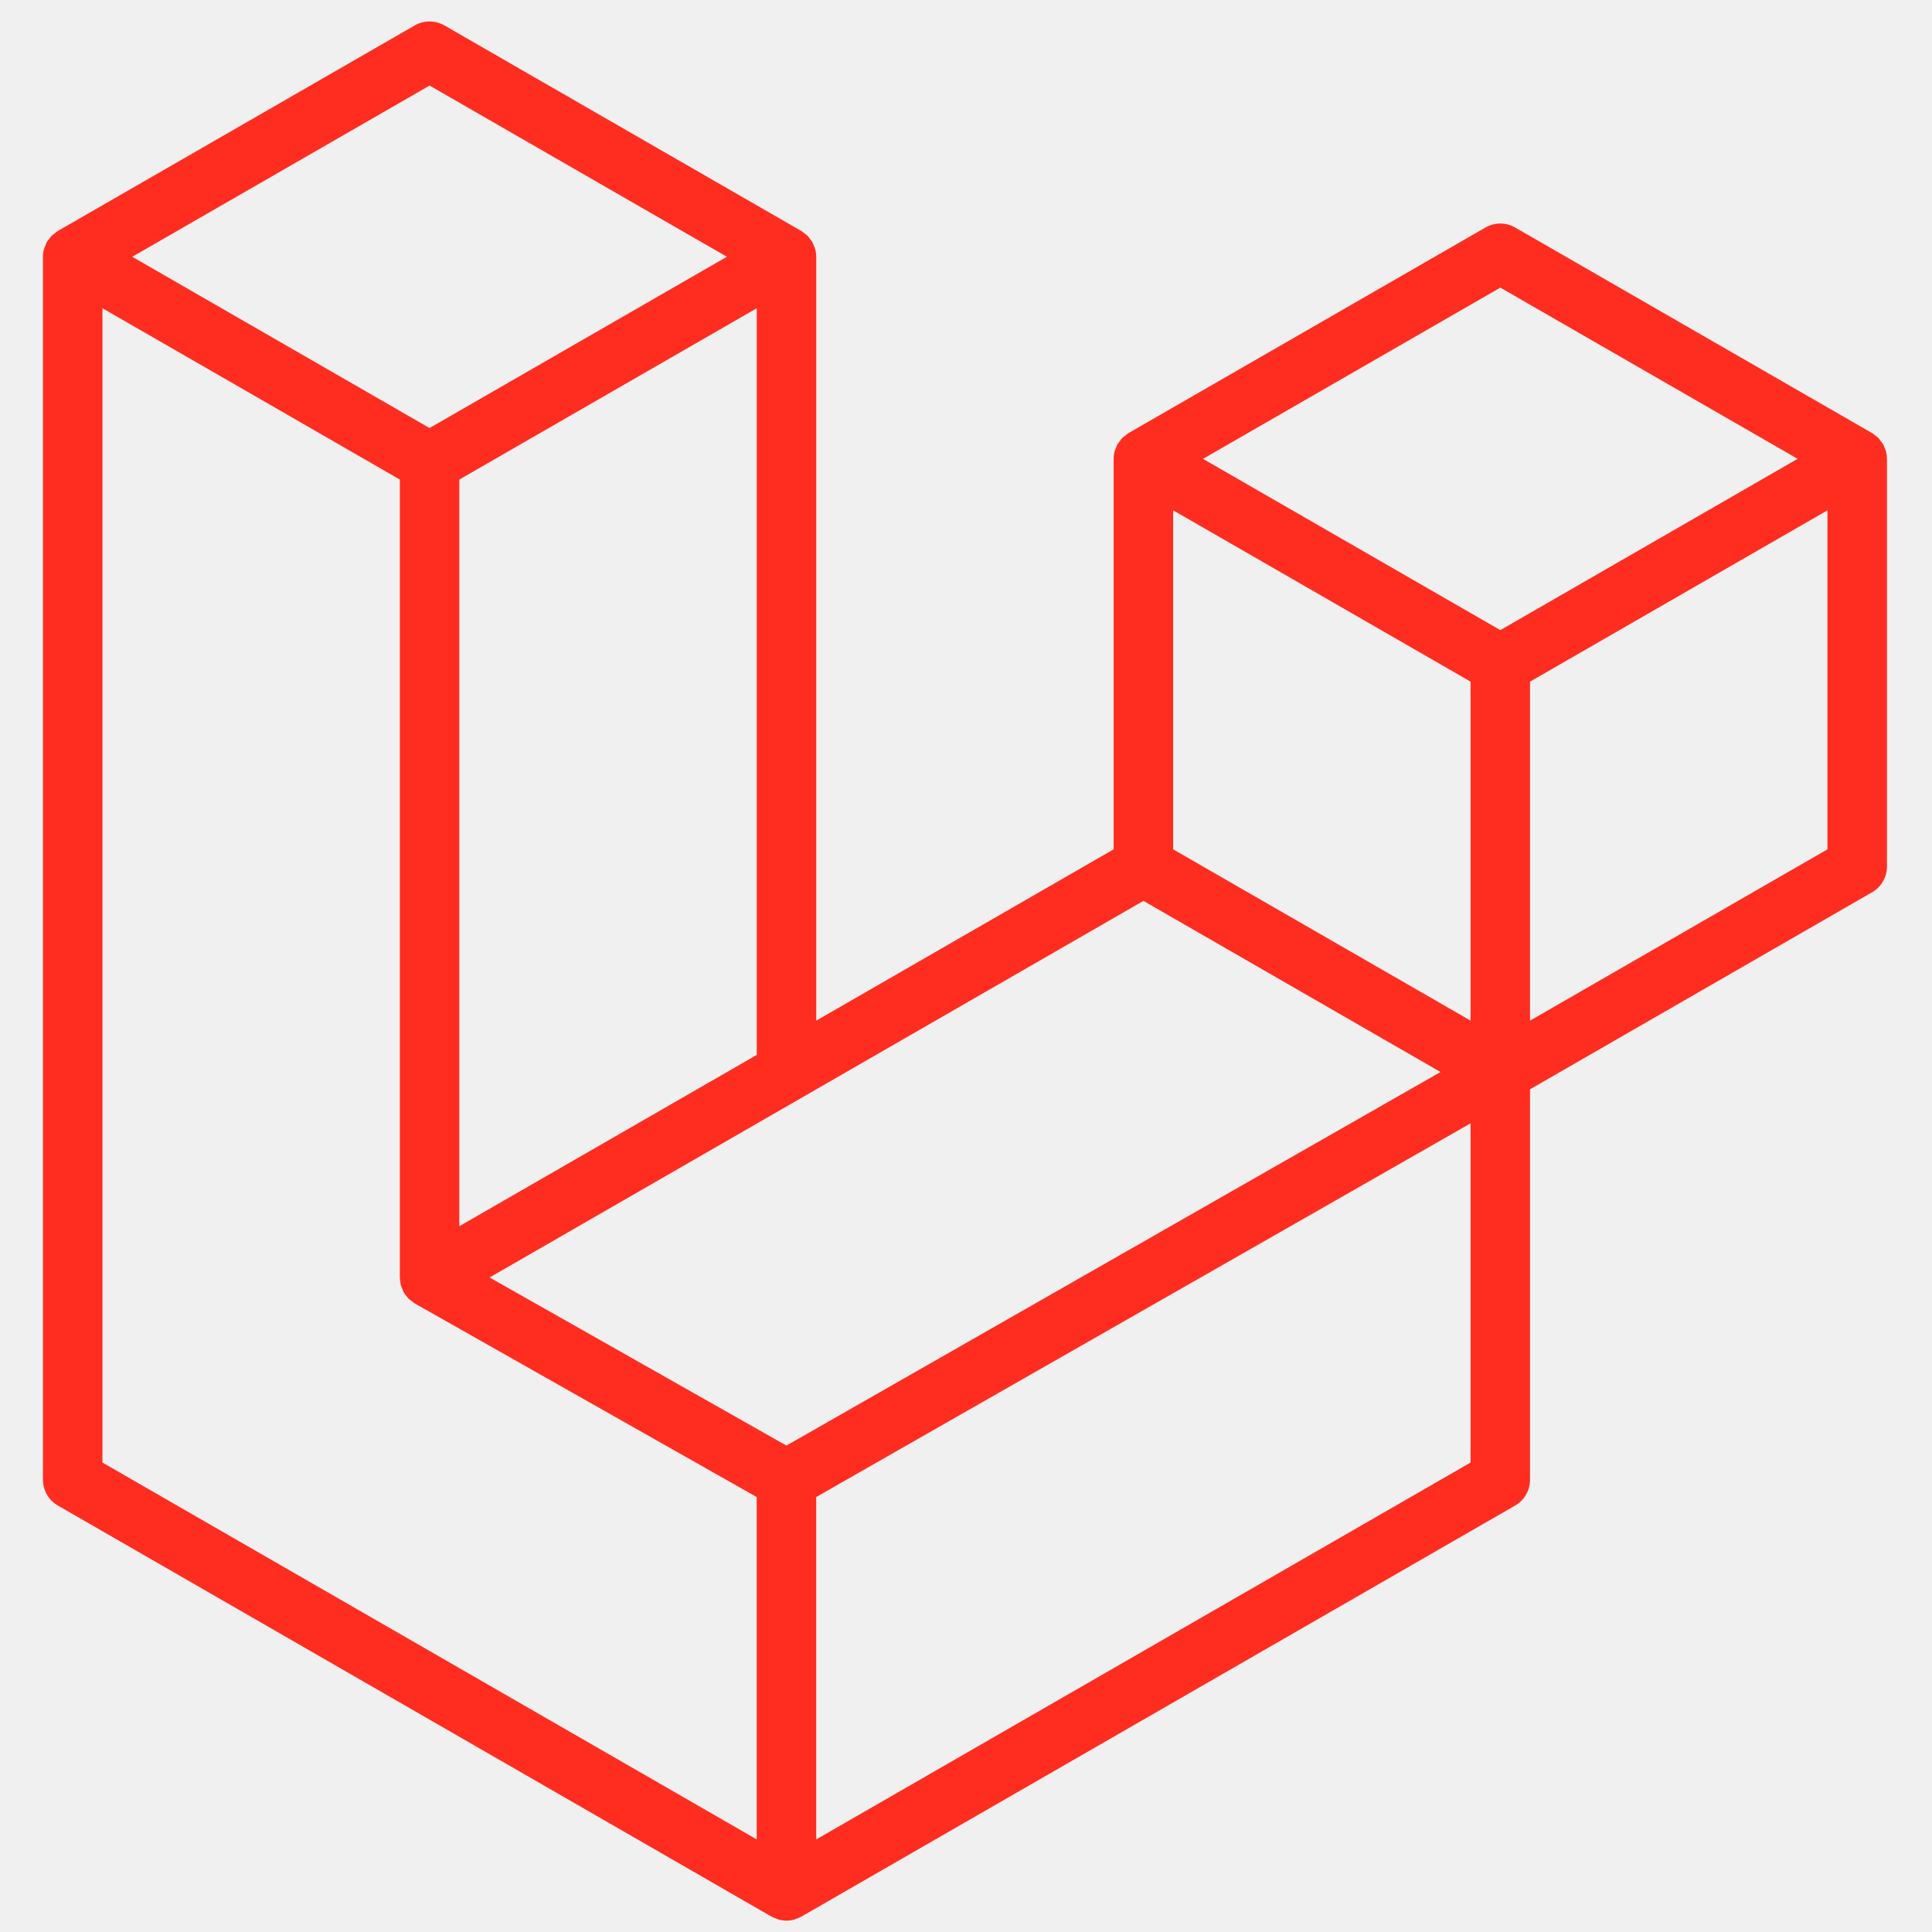
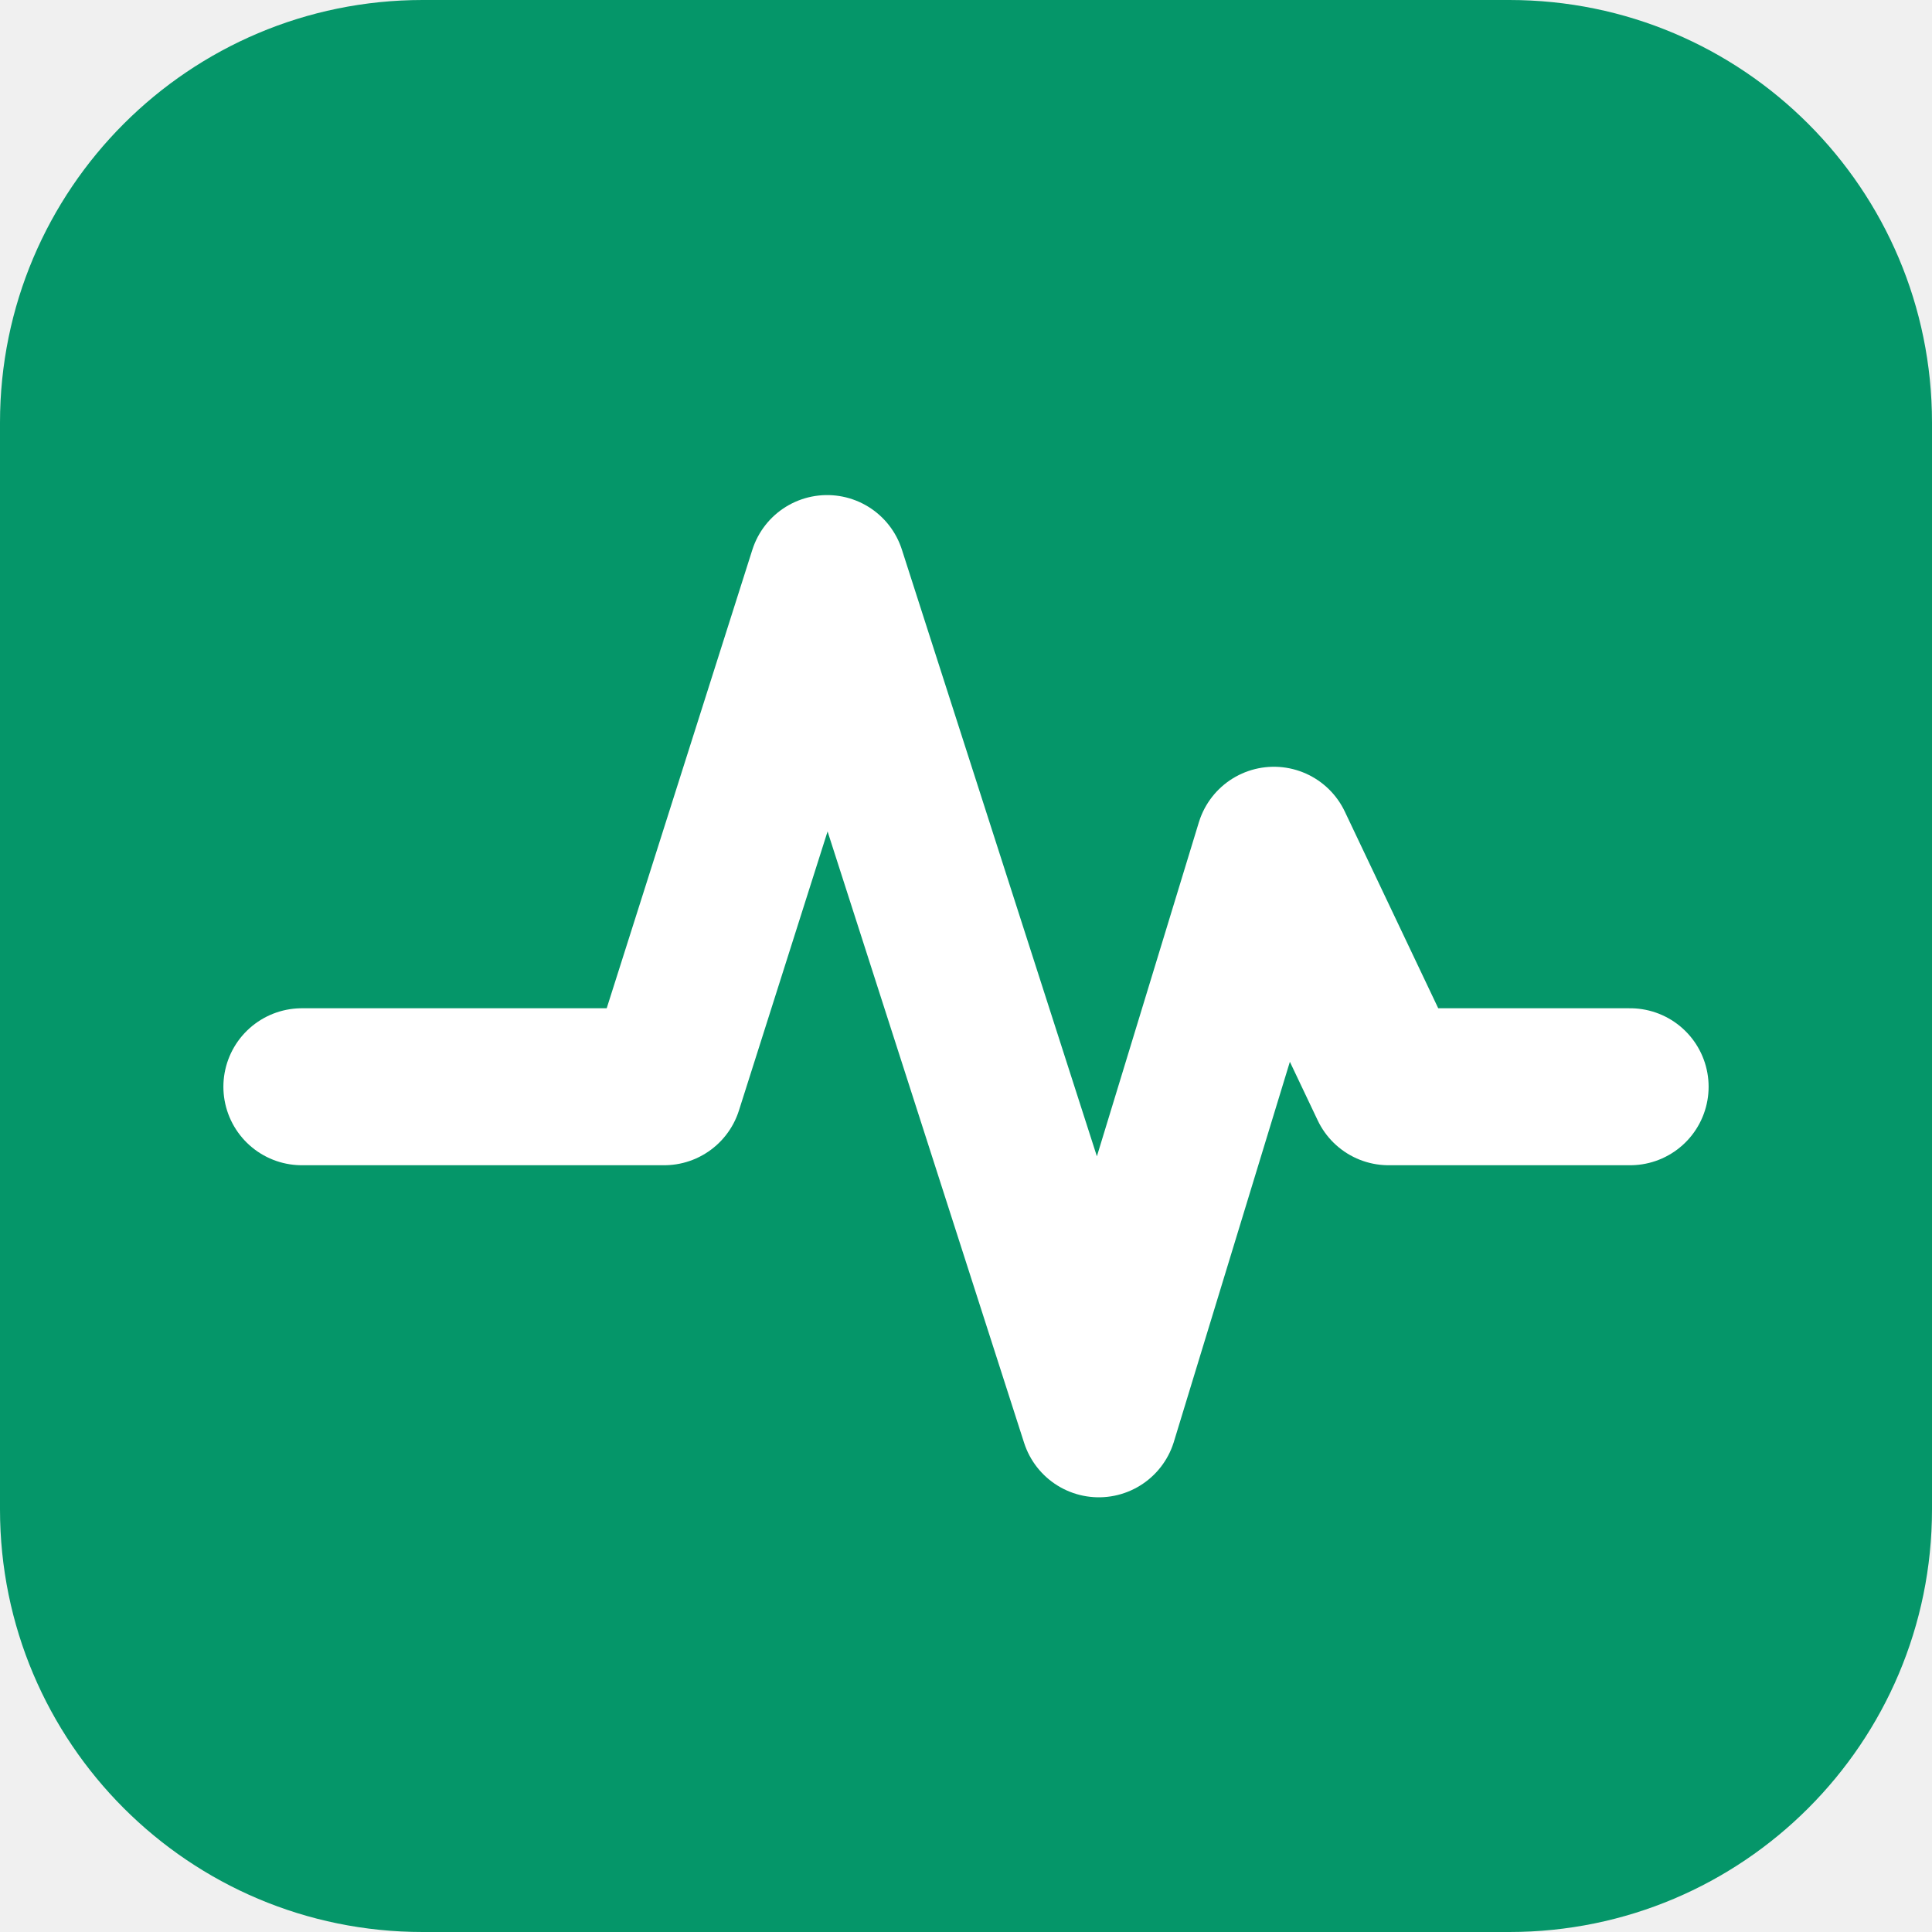
- <svg xmlns="http://www.w3.org/2000/svg" width="166" height="166" viewBox="0 0 166 166" fill="none">
-   <path fill-rule="evenodd" clip-rule="evenodd" d="M162.041 38.759C162.099 38.977 162.129 39.201 162.13 39.426V74.452C162.13 74.902 162.011 75.344 161.786 75.733C161.561 76.122 161.237 76.444 160.847 76.668L131.462 93.594V127.141C131.462 128.054 130.977 128.897 130.186 129.357L68.847 164.683C68.707 164.763 68.554 164.814 68.401 164.868C68.343 164.887 68.289 164.922 68.228 164.938C67.8 165.051 67.349 165.051 66.92 164.938C66.85 164.919 66.786 164.881 66.719 164.855C66.579 164.804 66.432 164.76 66.298 164.683L4.972 129.357C4.583 129.133 4.259 128.81 4.034 128.421C3.808 128.032 3.69 127.591 3.689 127.141L3.689 22.063C3.689 21.834 3.721 21.61 3.779 21.393C3.798 21.32 3.843 21.253 3.868 21.179C3.916 21.045 3.961 20.908 4.031 20.783C4.079 20.7 4.149 20.633 4.206 20.557C4.28 20.454 4.347 20.349 4.433 20.26C4.506 20.186 4.602 20.132 4.685 20.068C4.778 19.992 4.861 19.909 4.966 19.848L35.633 2.185C36.022 1.961 36.462 1.844 36.91 1.844C37.358 1.844 37.798 1.961 38.186 2.185L68.851 19.848H68.857C68.959 19.912 69.045 19.992 69.138 20.065C69.221 20.129 69.313 20.186 69.387 20.257C69.476 20.349 69.54 20.454 69.616 20.557C69.671 20.633 69.744 20.7 69.789 20.783C69.862 20.911 69.904 21.045 69.955 21.179C69.98 21.253 70.025 21.32 70.044 21.396C70.103 21.614 70.133 21.838 70.133 22.063V87.694L95.686 72.974V39.423C95.686 39.2 95.718 38.973 95.775 38.759C95.798 38.683 95.839 38.615 95.865 38.542C95.916 38.408 95.96 38.271 96.031 38.146C96.079 38.063 96.149 37.996 96.203 37.92C96.279 37.818 96.343 37.712 96.433 37.623C96.506 37.549 96.599 37.495 96.681 37.431C96.777 37.355 96.86 37.272 96.962 37.211L127.633 19.548C128.021 19.324 128.461 19.206 128.91 19.206C129.358 19.206 129.798 19.324 130.186 19.548L160.85 37.211C160.959 37.275 161.042 37.355 161.137 37.428C161.217 37.492 161.31 37.549 161.383 37.62C161.473 37.712 161.536 37.818 161.613 37.92C161.67 37.996 161.741 38.063 161.785 38.146C161.859 38.271 161.9 38.408 161.951 38.542C161.98 38.615 162.021 38.683 162.041 38.759ZM157.018 72.974V43.848L146.287 50.028L131.462 58.568V87.694L157.021 72.974H157.018ZM126.354 125.663V96.518L111.771 104.85L70.13 128.626V158.046L126.354 125.663ZM8.801 26.485V125.663L65.018 158.043V128.629L35.649 112L35.64 111.994L35.627 111.988C35.528 111.93 35.445 111.847 35.353 111.777C35.273 111.713 35.18 111.662 35.11 111.592L35.104 111.582C35.021 111.502 34.963 111.403 34.893 111.314C34.829 111.228 34.753 111.154 34.702 111.065L34.699 111.055C34.641 110.96 34.606 110.845 34.565 110.736C34.523 110.64 34.469 110.551 34.443 110.449C34.411 110.328 34.405 110.197 34.392 110.072C34.379 109.976 34.354 109.881 34.354 109.785V109.778V41.205L19.532 32.662L8.801 26.485ZM36.913 7.35L11.364 22.063L36.907 36.777L62.453 22.06L36.907 7.35H36.913ZM50.2 99.174L65.022 90.637V26.485L54.291 32.665L39.466 41.205V105.357L50.2 99.174ZM128.91 24.713L103.363 39.426L128.91 54.14L154.453 39.423L128.91 24.713ZM126.354 58.568L111.529 50.028L100.798 43.848V72.974L115.619 81.511L126.354 87.694V58.568ZM67.571 124.205L105.042 102.803L123.772 92.109L98.245 77.405L68.854 94.334L42.066 109.762L67.571 124.205Z" fill="#FF2D20" />
+ <svg xmlns="http://www.w3.org/2000/svg" width="32" height="32" viewBox="0 0 32 32" fill="none">
+   <rect width="32" height="32" rx="7" fill="#059669" />
+   <path d="M5 18H11L13.7 9.5L18.2 23.5L21.1 14L23 18H27" stroke="white" stroke-width="2.6" stroke-linecap="round" stroke-linejoin="round" />
</svg>
